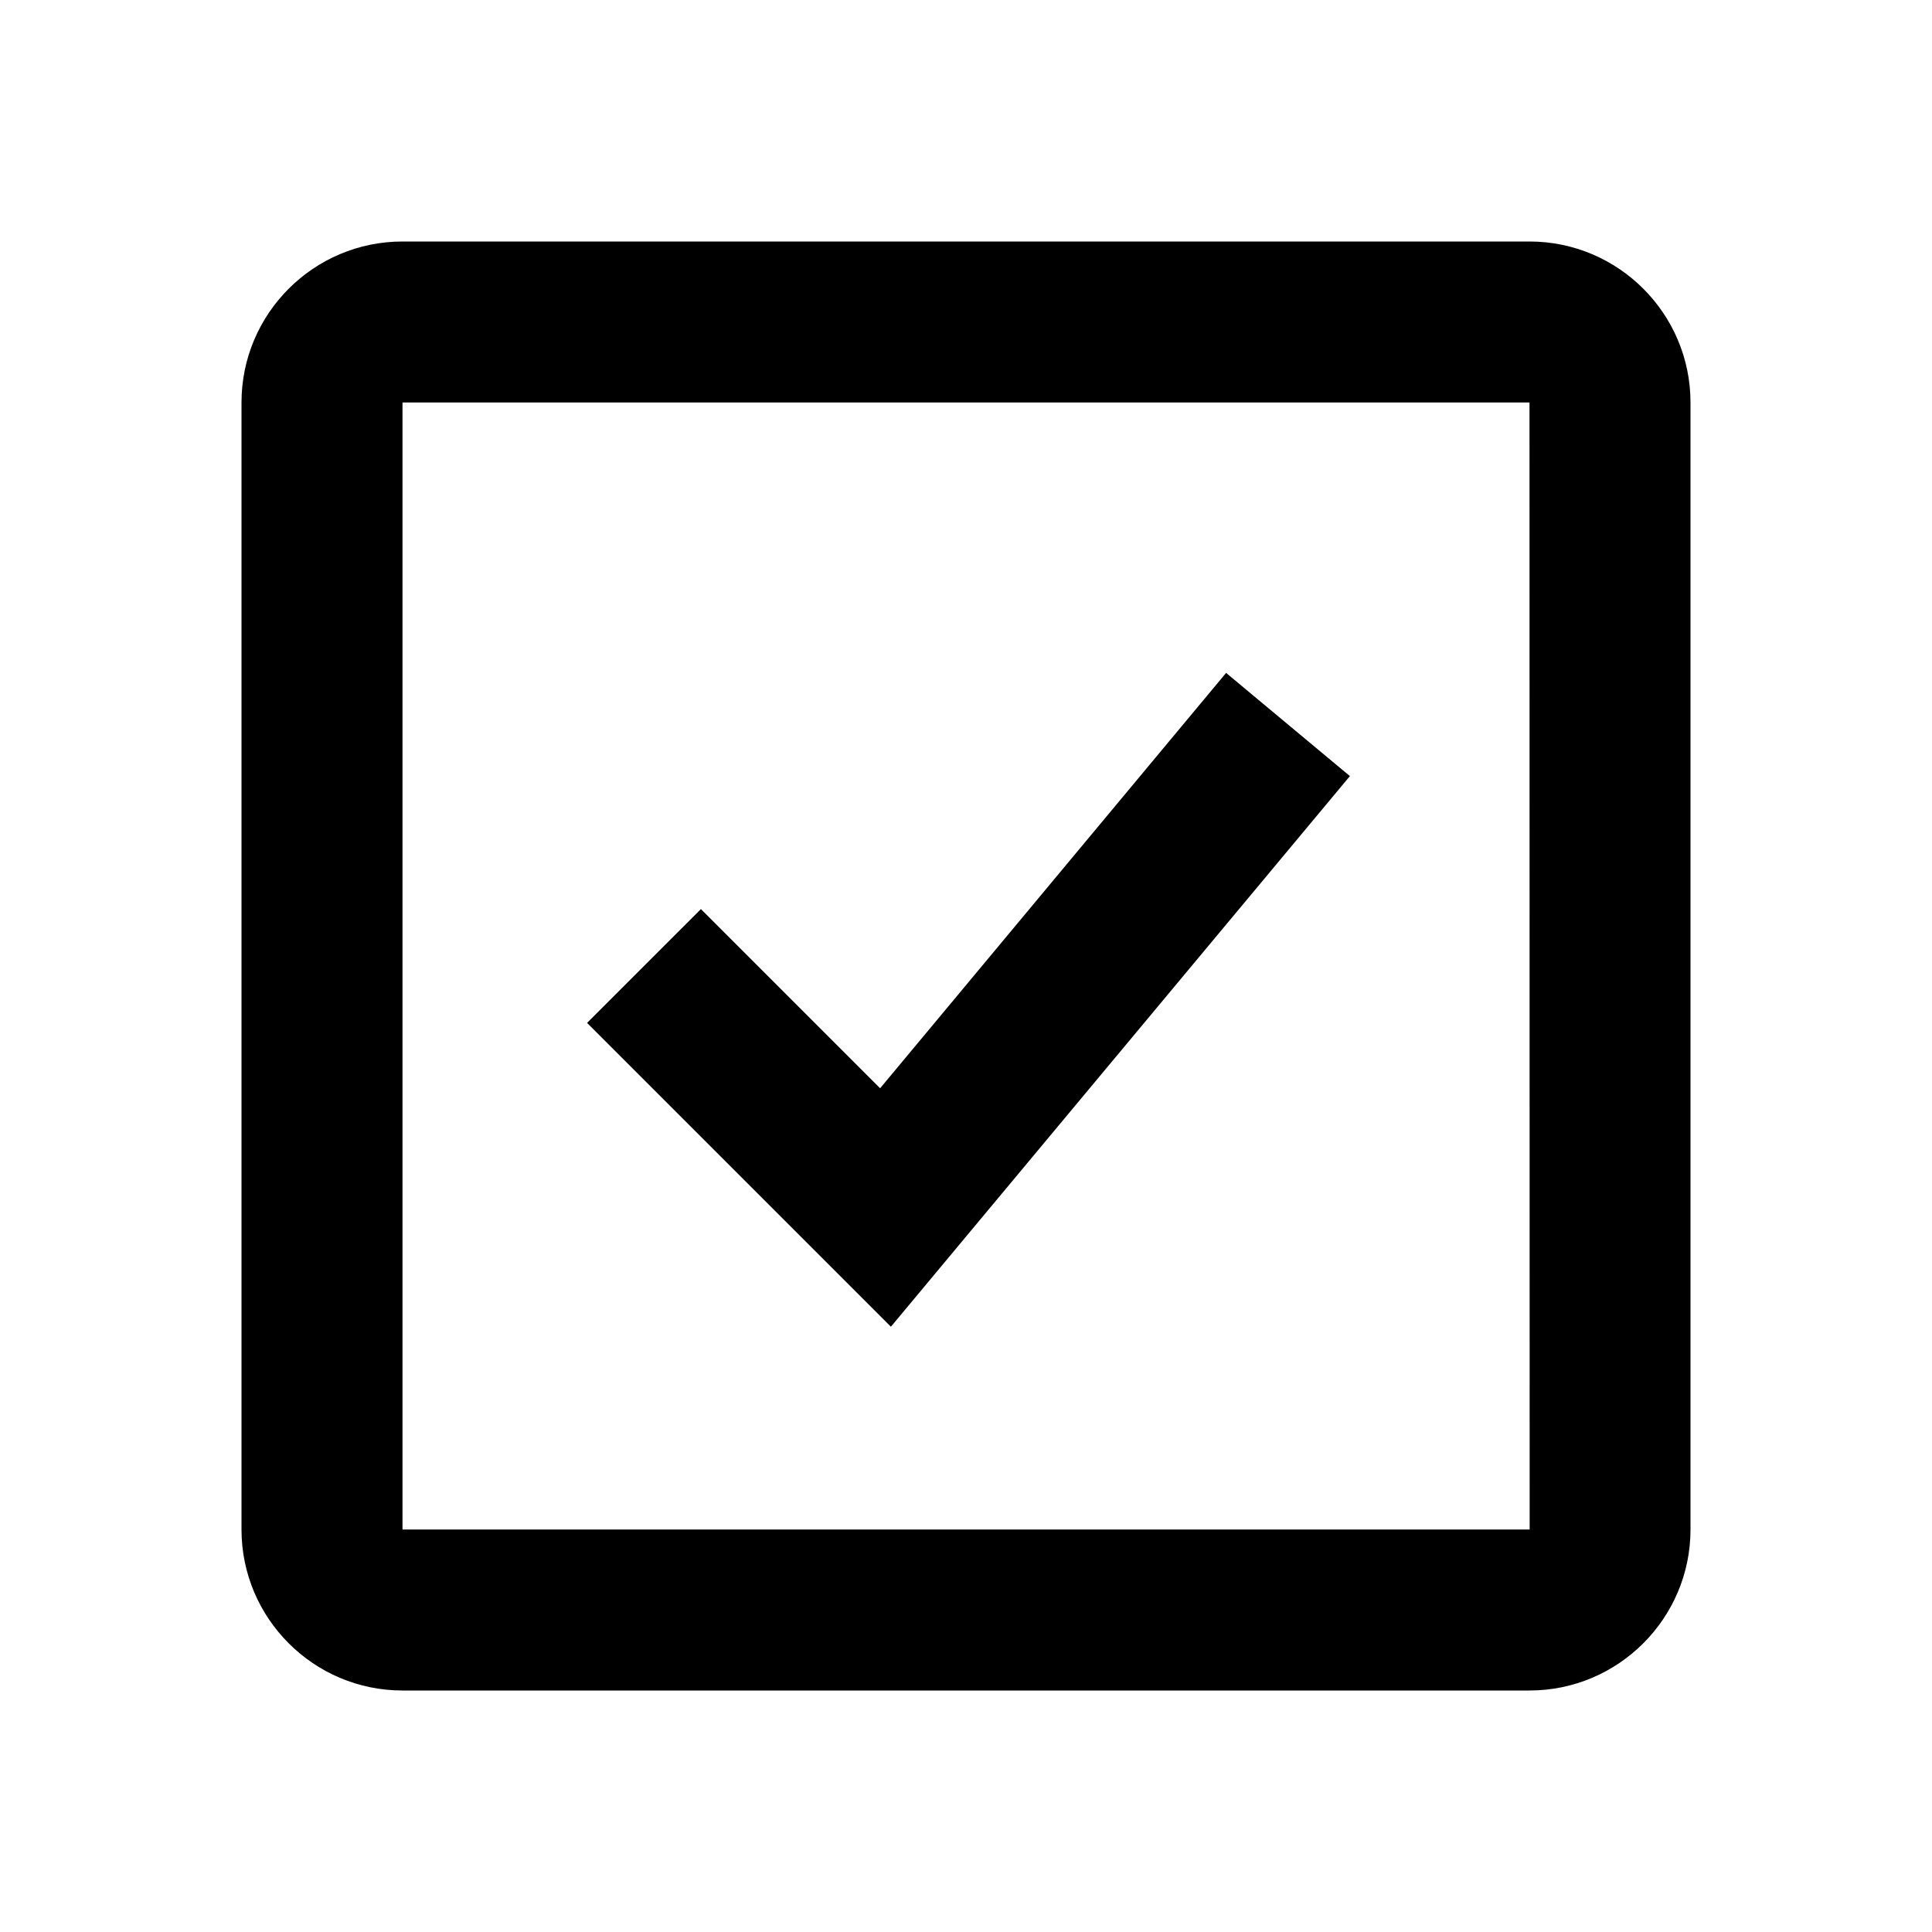
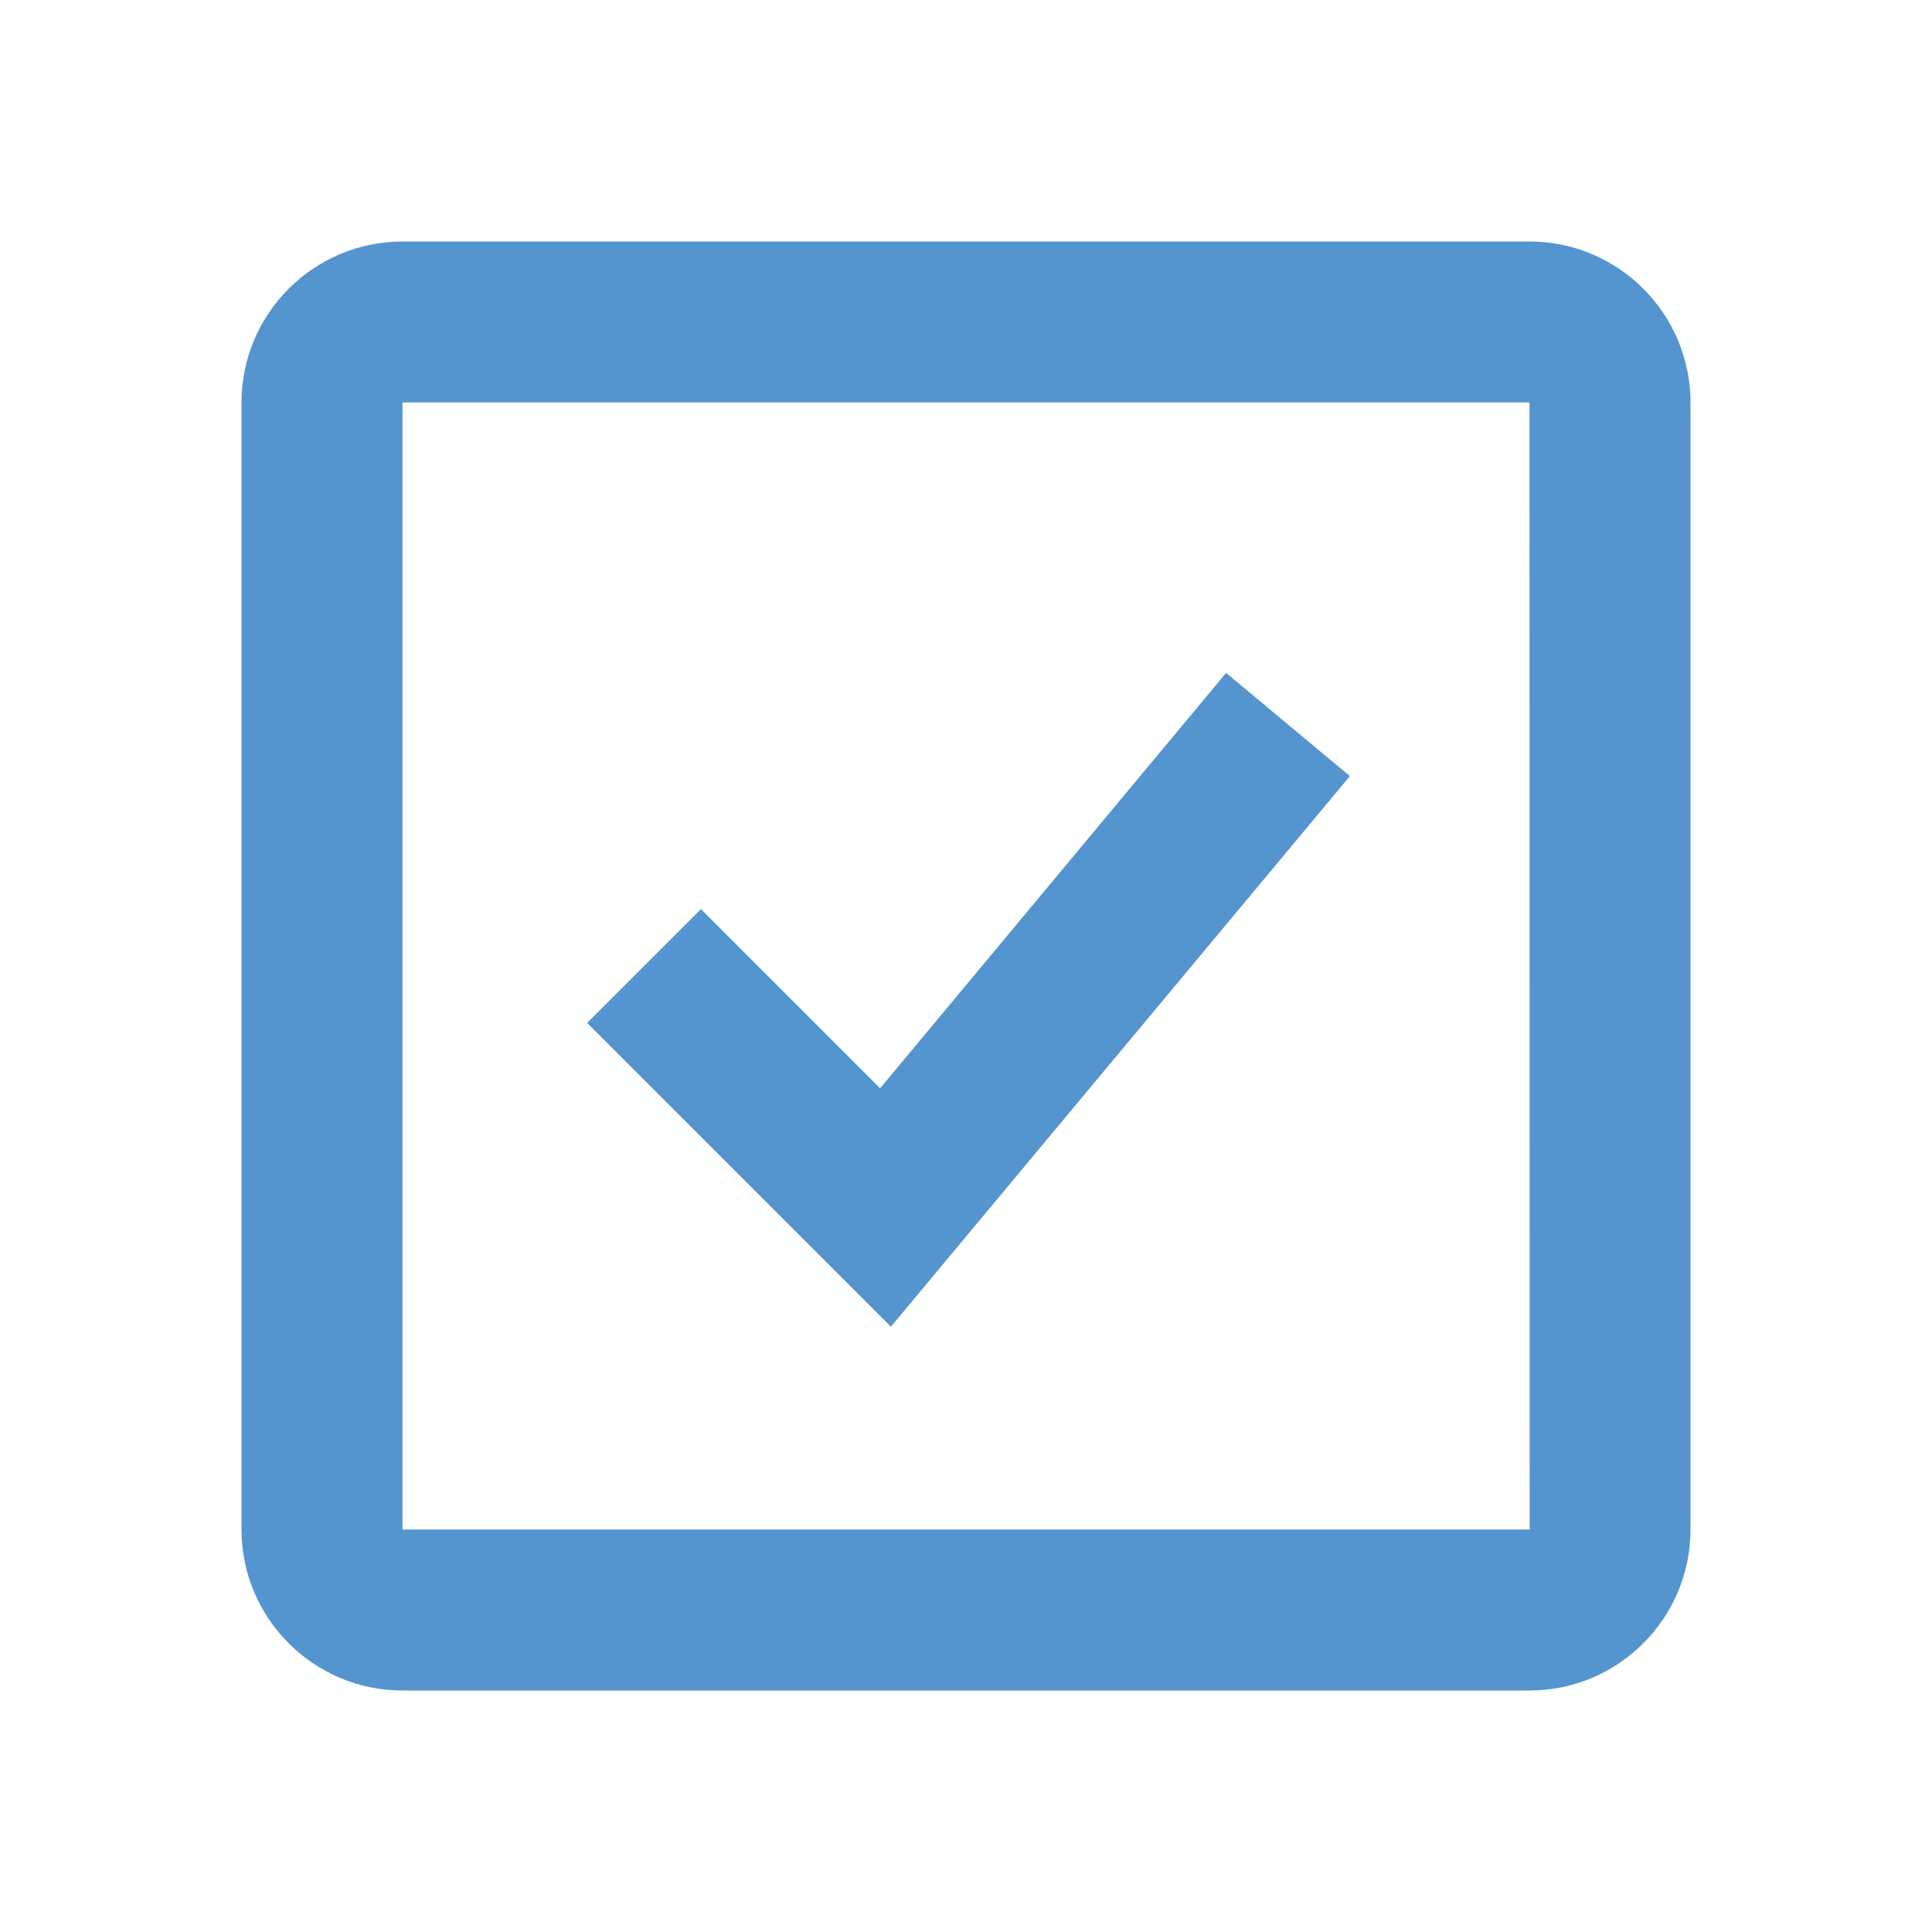
- <svg xmlns="http://www.w3.org/2000/svg" viewBox="0 0 24 24" fill="#000000" width="120" height="120">
+ <svg xmlns="http://www.w3.org/2000/svg" viewBox="0 0 24 24" fill="#5595cf" width="120" height="120">
  <path d="m10.933 13.519-2.226-2.226-1.414 1.414 3.774 3.774 5.702-6.84-1.538-1.282z" />
  <path d="M19 3H5c-1.103 0-2 .897-2 2v14c0 1.103.897 2 2 2h14c1.103 0 2-.897 2-2V5c0-1.103-.897-2-2-2zM5 19V5h14l.002 14H5z" />
</svg>
